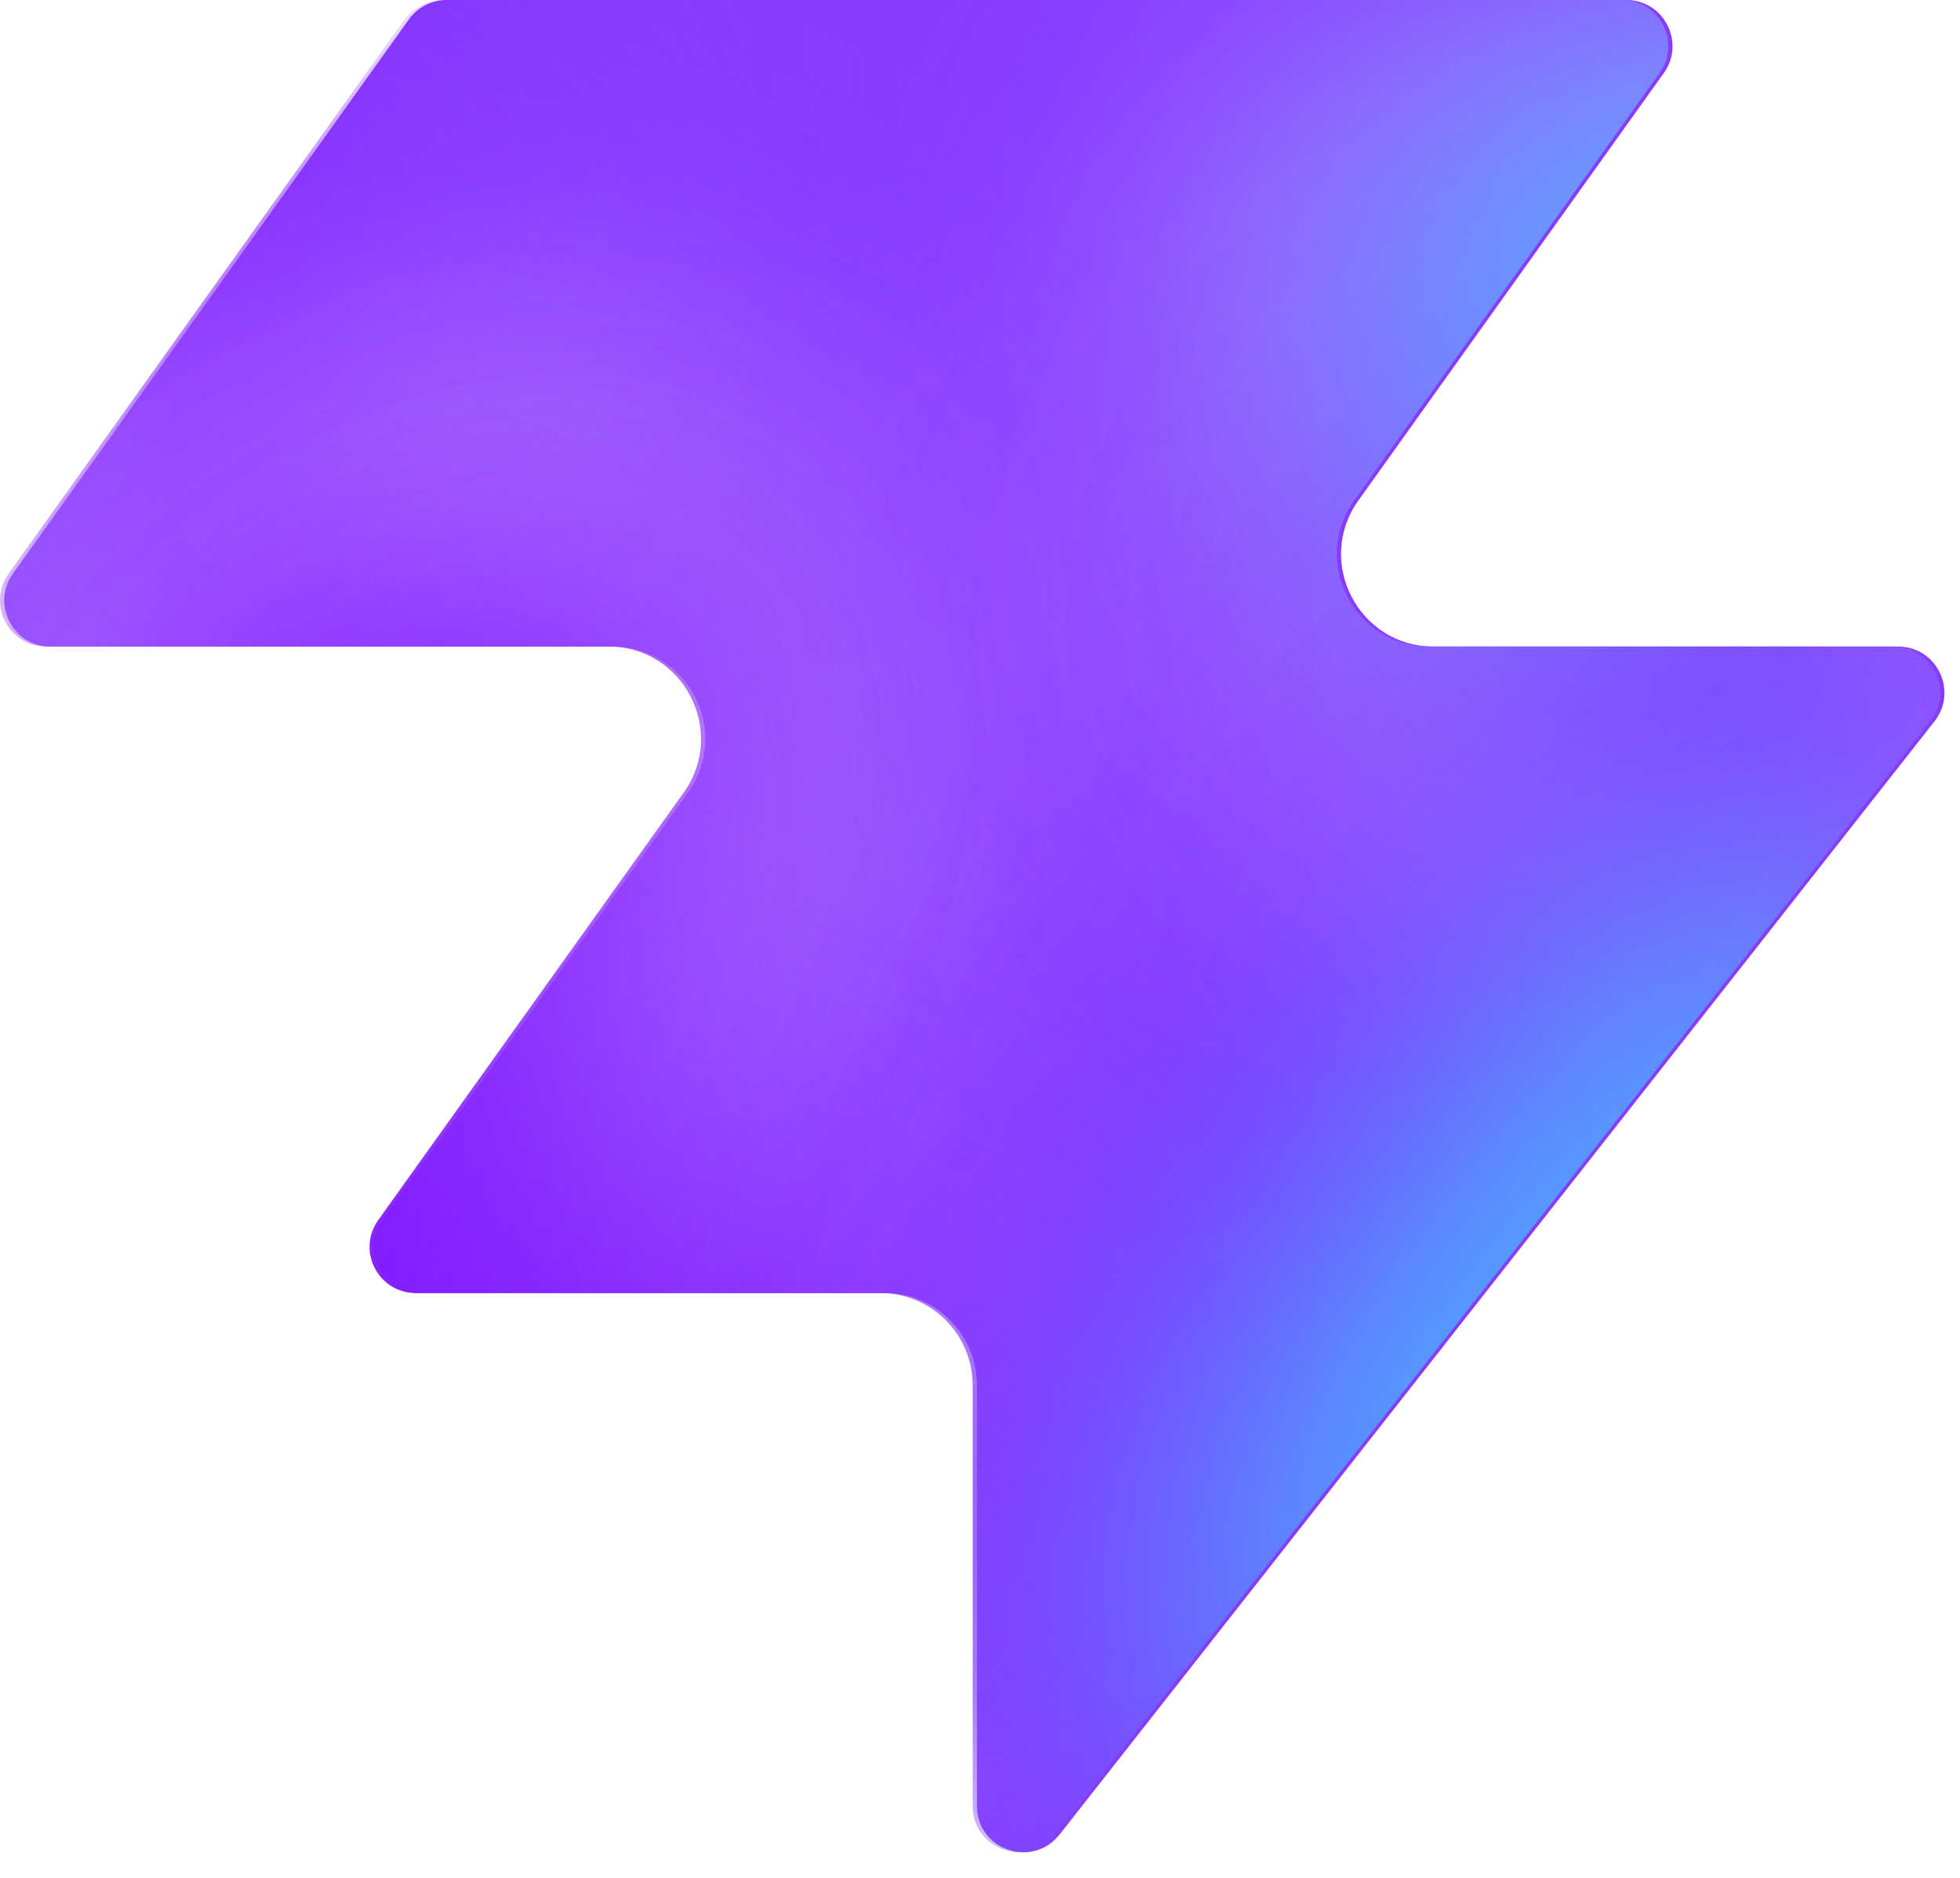
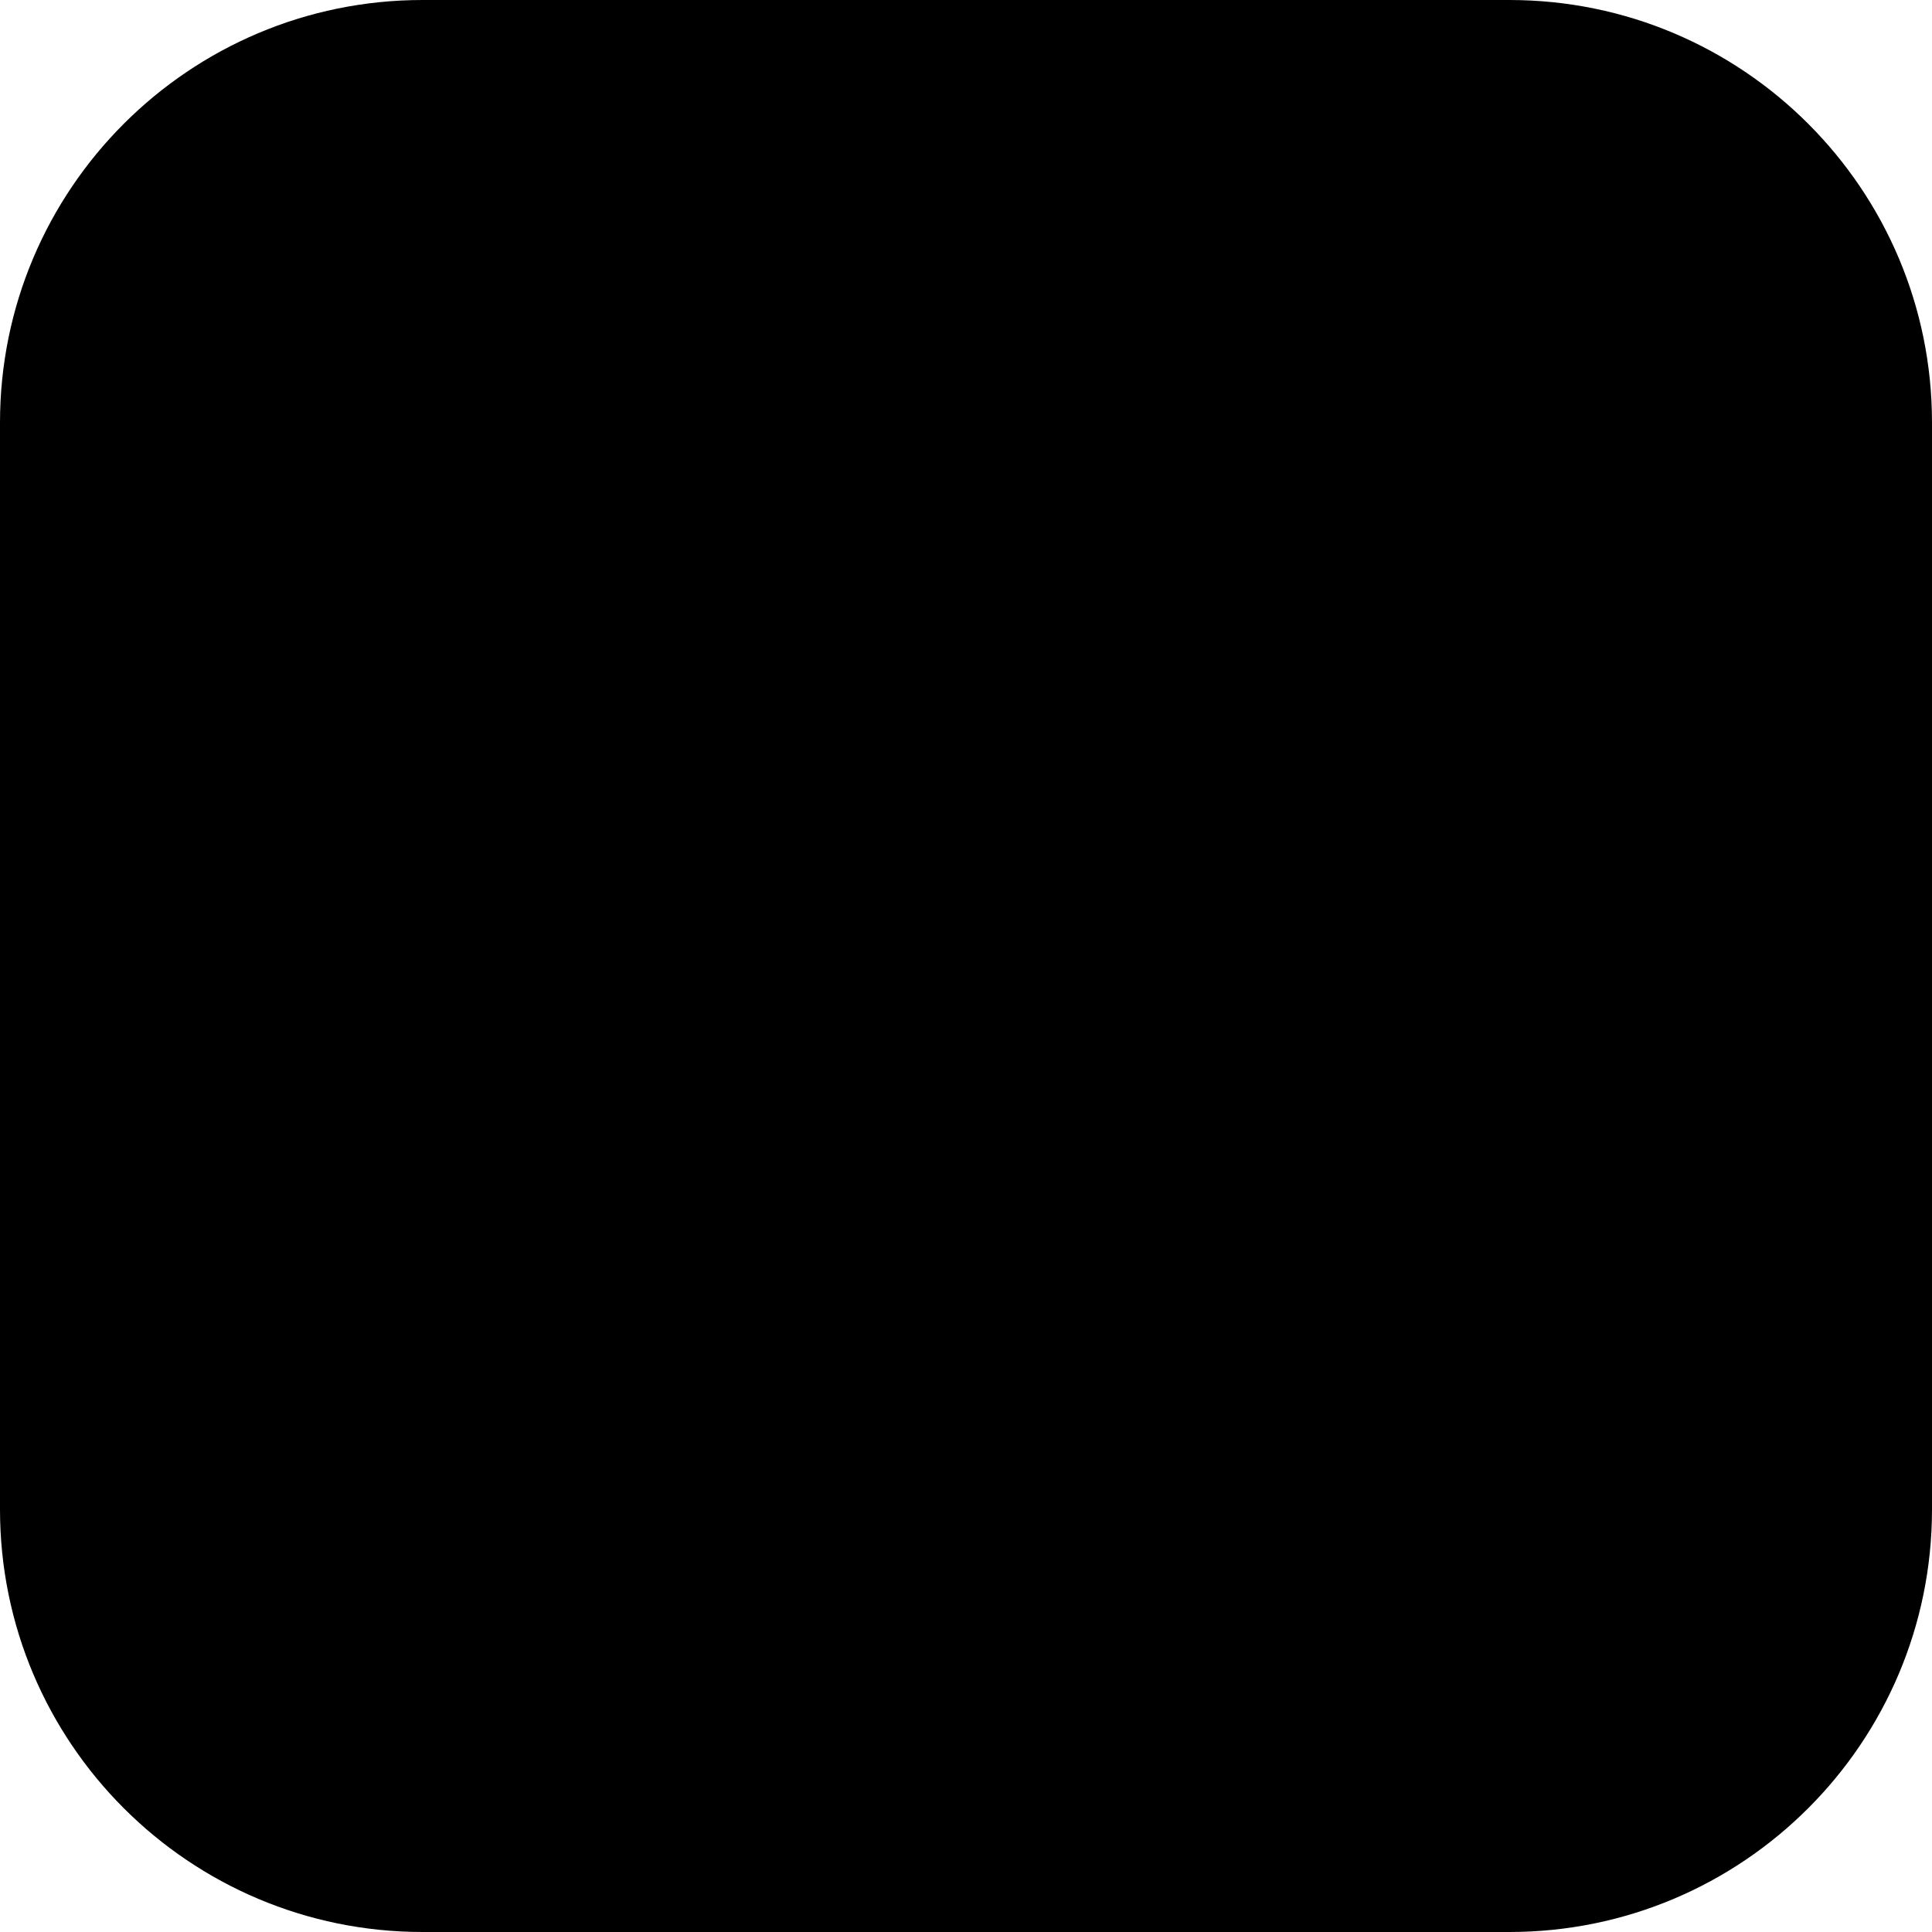
- <svg xmlns="http://www.w3.org/2000/svg" width="48" height="46" fill="none" viewBox="0 0 48 46">
-   <path fill="#863bff" d="M25.946 44.938c-.664.845-2.021.375-2.021-.698V33.937a2.26 2.26 0 0 0-2.262-2.262H10.287c-.92 0-1.456-1.04-.92-1.788l7.48-10.471c1.07-1.497 0-3.578-1.842-3.578H1.237c-.92 0-1.456-1.04-.92-1.788L10.013.474c.214-.297.556-.474.92-.474h28.894c.92 0 1.456 1.04.92 1.788l-7.48 10.471c-1.07 1.498 0 3.579 1.842 3.579h11.377c.943 0 1.473 1.088.89 1.83L25.947 44.94z" style="fill:#863bff;fill:color(display-p3 .525 .23 1);fill-opacity:1" />
-   <mask id="a" width="48" height="46" x="0" y="0" maskUnits="userSpaceOnUse" style="mask-type:alpha">
-     <path fill="#000" d="M25.842 44.938c-.664.844-2.021.375-2.021-.698V33.937a2.26 2.26 0 0 0-2.262-2.262H10.183c-.92 0-1.456-1.04-.92-1.788l7.48-10.471c1.07-1.498 0-3.579-1.842-3.579H1.133c-.92 0-1.456-1.04-.92-1.787L9.91.473c.214-.297.556-.474.92-.474h28.894c.92 0 1.456 1.04.92 1.788l-7.48 10.471c-1.07 1.498 0 3.578 1.842 3.578h11.377c.943 0 1.473 1.088.89 1.832L25.843 44.94z" style="fill:#000;fill-opacity:1" />
-   </mask>
-   <g mask="url(#a)">
-     <g filter="url(#b)">
-       <ellipse cx="5.508" cy="14.704" fill="#ede6ff" rx="5.508" ry="14.704" style="fill:#ede6ff;fill:color(display-p3 .927 .903 1);fill-opacity:1" transform="matrix(.00324 1 1 -.00324 -4.47 31.516)" />
-     </g>
-     <g filter="url(#c)">
-       <ellipse cx="10.399" cy="29.851" fill="#ede6ff" rx="10.399" ry="29.851" style="fill:#ede6ff;fill:color(display-p3 .927 .903 1);fill-opacity:1" transform="matrix(.00324 1 1 -.00324 -39.328 7.883)" />
-     </g>
-     <g filter="url(#d)">
-       <ellipse cx="5.508" cy="30.487" fill="#7e14ff" rx="5.508" ry="30.487" style="fill:#7e14ff;fill:color(display-p3 .492 .077 1);fill-opacity:1" transform="rotate(89.814 -25.913 -14.639)scale(1 -1)" />
-     </g>
-     <g filter="url(#e)">
-       <ellipse cx="5.508" cy="30.599" fill="#7e14ff" rx="5.508" ry="30.599" style="fill:#7e14ff;fill:color(display-p3 .492 .077 1);fill-opacity:1" transform="rotate(89.814 -32.644 -3.334)scale(1 -1)" />
-     </g>
-     <g filter="url(#f)">
-       <ellipse cx="5.508" cy="30.599" fill="#7e14ff" rx="5.508" ry="30.599" style="fill:#7e14ff;fill:color(display-p3 .492 .077 1);fill-opacity:1" transform="matrix(.00324 1 1 -.00324 -34.34 30.47)" />
-     </g>
-     <g filter="url(#g)">
-       <ellipse cx="14.072" cy="22.078" fill="#ede6ff" rx="14.072" ry="22.078" style="fill:#ede6ff;fill:color(display-p3 .927 .903 1);fill-opacity:1" transform="rotate(93.35 24.506 48.493)scale(-1 1)" />
-     </g>
-     <g filter="url(#h)">
-       <ellipse cx="3.47" cy="21.501" fill="#7e14ff" rx="3.47" ry="21.501" style="fill:#7e14ff;fill:color(display-p3 .492 .077 1);fill-opacity:1" transform="rotate(89.009 28.708 47.59)scale(-1 1)" />
-     </g>
-     <g filter="url(#i)">
-       <ellipse cx="3.47" cy="21.501" fill="#7e14ff" rx="3.47" ry="21.501" style="fill:#7e14ff;fill:color(display-p3 .492 .077 1);fill-opacity:1" transform="rotate(89.009 28.708 47.59)scale(-1 1)" />
-     </g>
-     <g filter="url(#j)">
-       <ellipse cx=".387" cy="8.972" fill="#7e14ff" rx="4.407" ry="29.108" style="fill:#7e14ff;fill:color(display-p3 .492 .077 1);fill-opacity:1" transform="rotate(39.51 .387 8.972)" />
-     </g>
-     <g filter="url(#k)">
-       <ellipse cx="47.523" cy="-6.092" fill="#7e14ff" rx="4.407" ry="29.108" style="fill:#7e14ff;fill:color(display-p3 .492 .077 1);fill-opacity:1" transform="rotate(37.892 47.523 -6.092)" />
-     </g>
-     <g filter="url(#l)">
-       <ellipse cx="41.412" cy="6.333" fill="#47bfff" rx="5.971" ry="9.665" style="fill:#47bfff;fill:color(display-p3 .28 .748 1);fill-opacity:1" transform="rotate(37.892 41.412 6.333)" />
-     </g>
-     <g filter="url(#m)">
-       <ellipse cx="-1.879" cy="38.332" fill="#7e14ff" rx="4.407" ry="29.108" style="fill:#7e14ff;fill:color(display-p3 .492 .077 1);fill-opacity:1" transform="rotate(37.892 -1.88 38.332)" />
-     </g>
-     <g filter="url(#n)">
-       <ellipse cx="-1.879" cy="38.332" fill="#7e14ff" rx="4.407" ry="29.108" style="fill:#7e14ff;fill:color(display-p3 .492 .077 1);fill-opacity:1" transform="rotate(37.892 -1.88 38.332)" />
-     </g>
-     <g filter="url(#o)">
-       <ellipse cx="35.651" cy="29.907" fill="#7e14ff" rx="4.407" ry="29.108" style="fill:#7e14ff;fill:color(display-p3 .492 .077 1);fill-opacity:1" transform="rotate(37.892 35.651 29.907)" />
-     </g>
-     <g filter="url(#p)">
-       <ellipse cx="38.418" cy="32.4" fill="#47bfff" rx="5.971" ry="15.297" style="fill:#47bfff;fill:color(display-p3 .28 .748 1);fill-opacity:1" transform="rotate(37.892 38.418 32.4)" />
-     </g>
-   </g>
-   <defs>
-     <filter id="b" width="60.045" height="41.654" x="-19.77" y="16.149" color-interpolation-filters="sRGB" filterUnits="userSpaceOnUse">
-       <feFlood flood-opacity="0" result="BackgroundImageFix" />
-       <feBlend in="SourceGraphic" in2="BackgroundImageFix" result="shape" />
-       <feGaussianBlur result="effect1_foregroundBlur_2002_17158" stdDeviation="7.659" />
-     </filter>
-     <filter id="c" width="90.34" height="51.437" x="-54.613" y="-7.533" color-interpolation-filters="sRGB" filterUnits="userSpaceOnUse">
-       <feFlood flood-opacity="0" result="BackgroundImageFix" />
-       <feBlend in="SourceGraphic" in2="BackgroundImageFix" result="shape" />
-       <feGaussianBlur result="effect1_foregroundBlur_2002_17158" stdDeviation="7.659" />
-     </filter>
-     <filter id="d" width="79.355" height="29.4" x="-49.64" y="2.03" color-interpolation-filters="sRGB" filterUnits="userSpaceOnUse">
-       <feFlood flood-opacity="0" result="BackgroundImageFix" />
-       <feBlend in="SourceGraphic" in2="BackgroundImageFix" result="shape" />
-       <feGaussianBlur result="effect1_foregroundBlur_2002_17158" stdDeviation="4.596" />
-     </filter>
-     <filter id="e" width="79.579" height="29.4" x="-45.045" y="20.029" color-interpolation-filters="sRGB" filterUnits="userSpaceOnUse">
-       <feFlood flood-opacity="0" result="BackgroundImageFix" />
-       <feBlend in="SourceGraphic" in2="BackgroundImageFix" result="shape" />
-       <feGaussianBlur result="effect1_foregroundBlur_2002_17158" stdDeviation="4.596" />
-     </filter>
-     <filter id="f" width="79.579" height="29.4" x="-43.513" y="21.178" color-interpolation-filters="sRGB" filterUnits="userSpaceOnUse">
-       <feFlood flood-opacity="0" result="BackgroundImageFix" />
-       <feBlend in="SourceGraphic" in2="BackgroundImageFix" result="shape" />
-       <feGaussianBlur result="effect1_foregroundBlur_2002_17158" stdDeviation="4.596" />
-     </filter>
-     <filter id="g" width="74.749" height="58.852" x="15.756" y="-17.901" color-interpolation-filters="sRGB" filterUnits="userSpaceOnUse">
-       <feFlood flood-opacity="0" result="BackgroundImageFix" />
-       <feBlend in="SourceGraphic" in2="BackgroundImageFix" result="shape" />
-       <feGaussianBlur result="effect1_foregroundBlur_2002_17158" stdDeviation="7.659" />
-     </filter>
-     <filter id="h" width="61.377" height="25.362" x="23.548" y="2.284" color-interpolation-filters="sRGB" filterUnits="userSpaceOnUse">
-       <feFlood flood-opacity="0" result="BackgroundImageFix" />
-       <feBlend in="SourceGraphic" in2="BackgroundImageFix" result="shape" />
-       <feGaussianBlur result="effect1_foregroundBlur_2002_17158" stdDeviation="4.596" />
-     </filter>
-     <filter id="i" width="61.377" height="25.362" x="23.548" y="2.284" color-interpolation-filters="sRGB" filterUnits="userSpaceOnUse">
-       <feFlood flood-opacity="0" result="BackgroundImageFix" />
-       <feBlend in="SourceGraphic" in2="BackgroundImageFix" result="shape" />
-       <feGaussianBlur result="effect1_foregroundBlur_2002_17158" stdDeviation="4.596" />
-     </filter>
-     <filter id="j" width="56.045" height="63.649" x="-27.636" y="-22.853" color-interpolation-filters="sRGB" filterUnits="userSpaceOnUse">
-       <feFlood flood-opacity="0" result="BackgroundImageFix" />
-       <feBlend in="SourceGraphic" in2="BackgroundImageFix" result="shape" />
-       <feGaussianBlur result="effect1_foregroundBlur_2002_17158" stdDeviation="4.596" />
-     </filter>
-     <filter id="k" width="54.814" height="64.646" x="20.116" y="-38.415" color-interpolation-filters="sRGB" filterUnits="userSpaceOnUse">
-       <feFlood flood-opacity="0" result="BackgroundImageFix" />
-       <feBlend in="SourceGraphic" in2="BackgroundImageFix" result="shape" />
-       <feGaussianBlur result="effect1_foregroundBlur_2002_17158" stdDeviation="4.596" />
-     </filter>
-     <filter id="l" width="33.541" height="35.313" x="24.641" y="-11.323" color-interpolation-filters="sRGB" filterUnits="userSpaceOnUse">
-       <feFlood flood-opacity="0" result="BackgroundImageFix" />
-       <feBlend in="SourceGraphic" in2="BackgroundImageFix" result="shape" />
-       <feGaussianBlur result="effect1_foregroundBlur_2002_17158" stdDeviation="4.596" />
-     </filter>
-     <filter id="m" width="54.814" height="64.646" x="-29.286" y="6.009" color-interpolation-filters="sRGB" filterUnits="userSpaceOnUse">
-       <feFlood flood-opacity="0" result="BackgroundImageFix" />
-       <feBlend in="SourceGraphic" in2="BackgroundImageFix" result="shape" />
-       <feGaussianBlur result="effect1_foregroundBlur_2002_17158" stdDeviation="4.596" />
-     </filter>
-     <filter id="n" width="54.814" height="64.646" x="-29.286" y="6.009" color-interpolation-filters="sRGB" filterUnits="userSpaceOnUse">
-       <feFlood flood-opacity="0" result="BackgroundImageFix" />
-       <feBlend in="SourceGraphic" in2="BackgroundImageFix" result="shape" />
-       <feGaussianBlur result="effect1_foregroundBlur_2002_17158" stdDeviation="4.596" />
-     </filter>
-     <filter id="o" width="54.814" height="64.646" x="8.244" y="-2.416" color-interpolation-filters="sRGB" filterUnits="userSpaceOnUse">
-       <feFlood flood-opacity="0" result="BackgroundImageFix" />
-       <feBlend in="SourceGraphic" in2="BackgroundImageFix" result="shape" />
-       <feGaussianBlur result="effect1_foregroundBlur_2002_17158" stdDeviation="4.596" />
-     </filter>
-     <filter id="p" width="39.409" height="43.623" x="18.713" y="10.588" color-interpolation-filters="sRGB" filterUnits="userSpaceOnUse">
-       <feFlood flood-opacity="0" result="BackgroundImageFix" />
-       <feBlend in="SourceGraphic" in2="BackgroundImageFix" result="shape" />
-       <feGaussianBlur result="effect1_foregroundBlur_2002_17158" stdDeviation="4.596" />
-     </filter>
-   </defs>
+ <svg xmlns="http://www.w3.org/2000/svg" viewBox="0 0 64 64">
+   <rect width="64" height="64" rx="14" fill="oklch(0.546 0.245 262.881)" />
+   <path d="M16 41V32a16 16 0 0 1 32 0v9" fill="none" stroke="oklch(0.985 0 0)" stroke-width="4" stroke-linecap="round" />
+   <path d="M32 8l8 8-8 8-8-8z" fill="oklch(0.985 0 0)" stroke="oklch(0.546 0.245 262.881)" stroke-width="3" stroke-linejoin="round" />
+   <circle cx="16" cy="46" r="5" fill="oklch(0.546 0.245 262.881)" stroke="oklch(0.985 0 0)" stroke-width="3" />
+   <circle cx="48" cy="46" r="4.5" fill="oklch(0.546 0.245 262.881)" stroke="oklch(0.985 0 0)" stroke-width="5" />
</svg>
